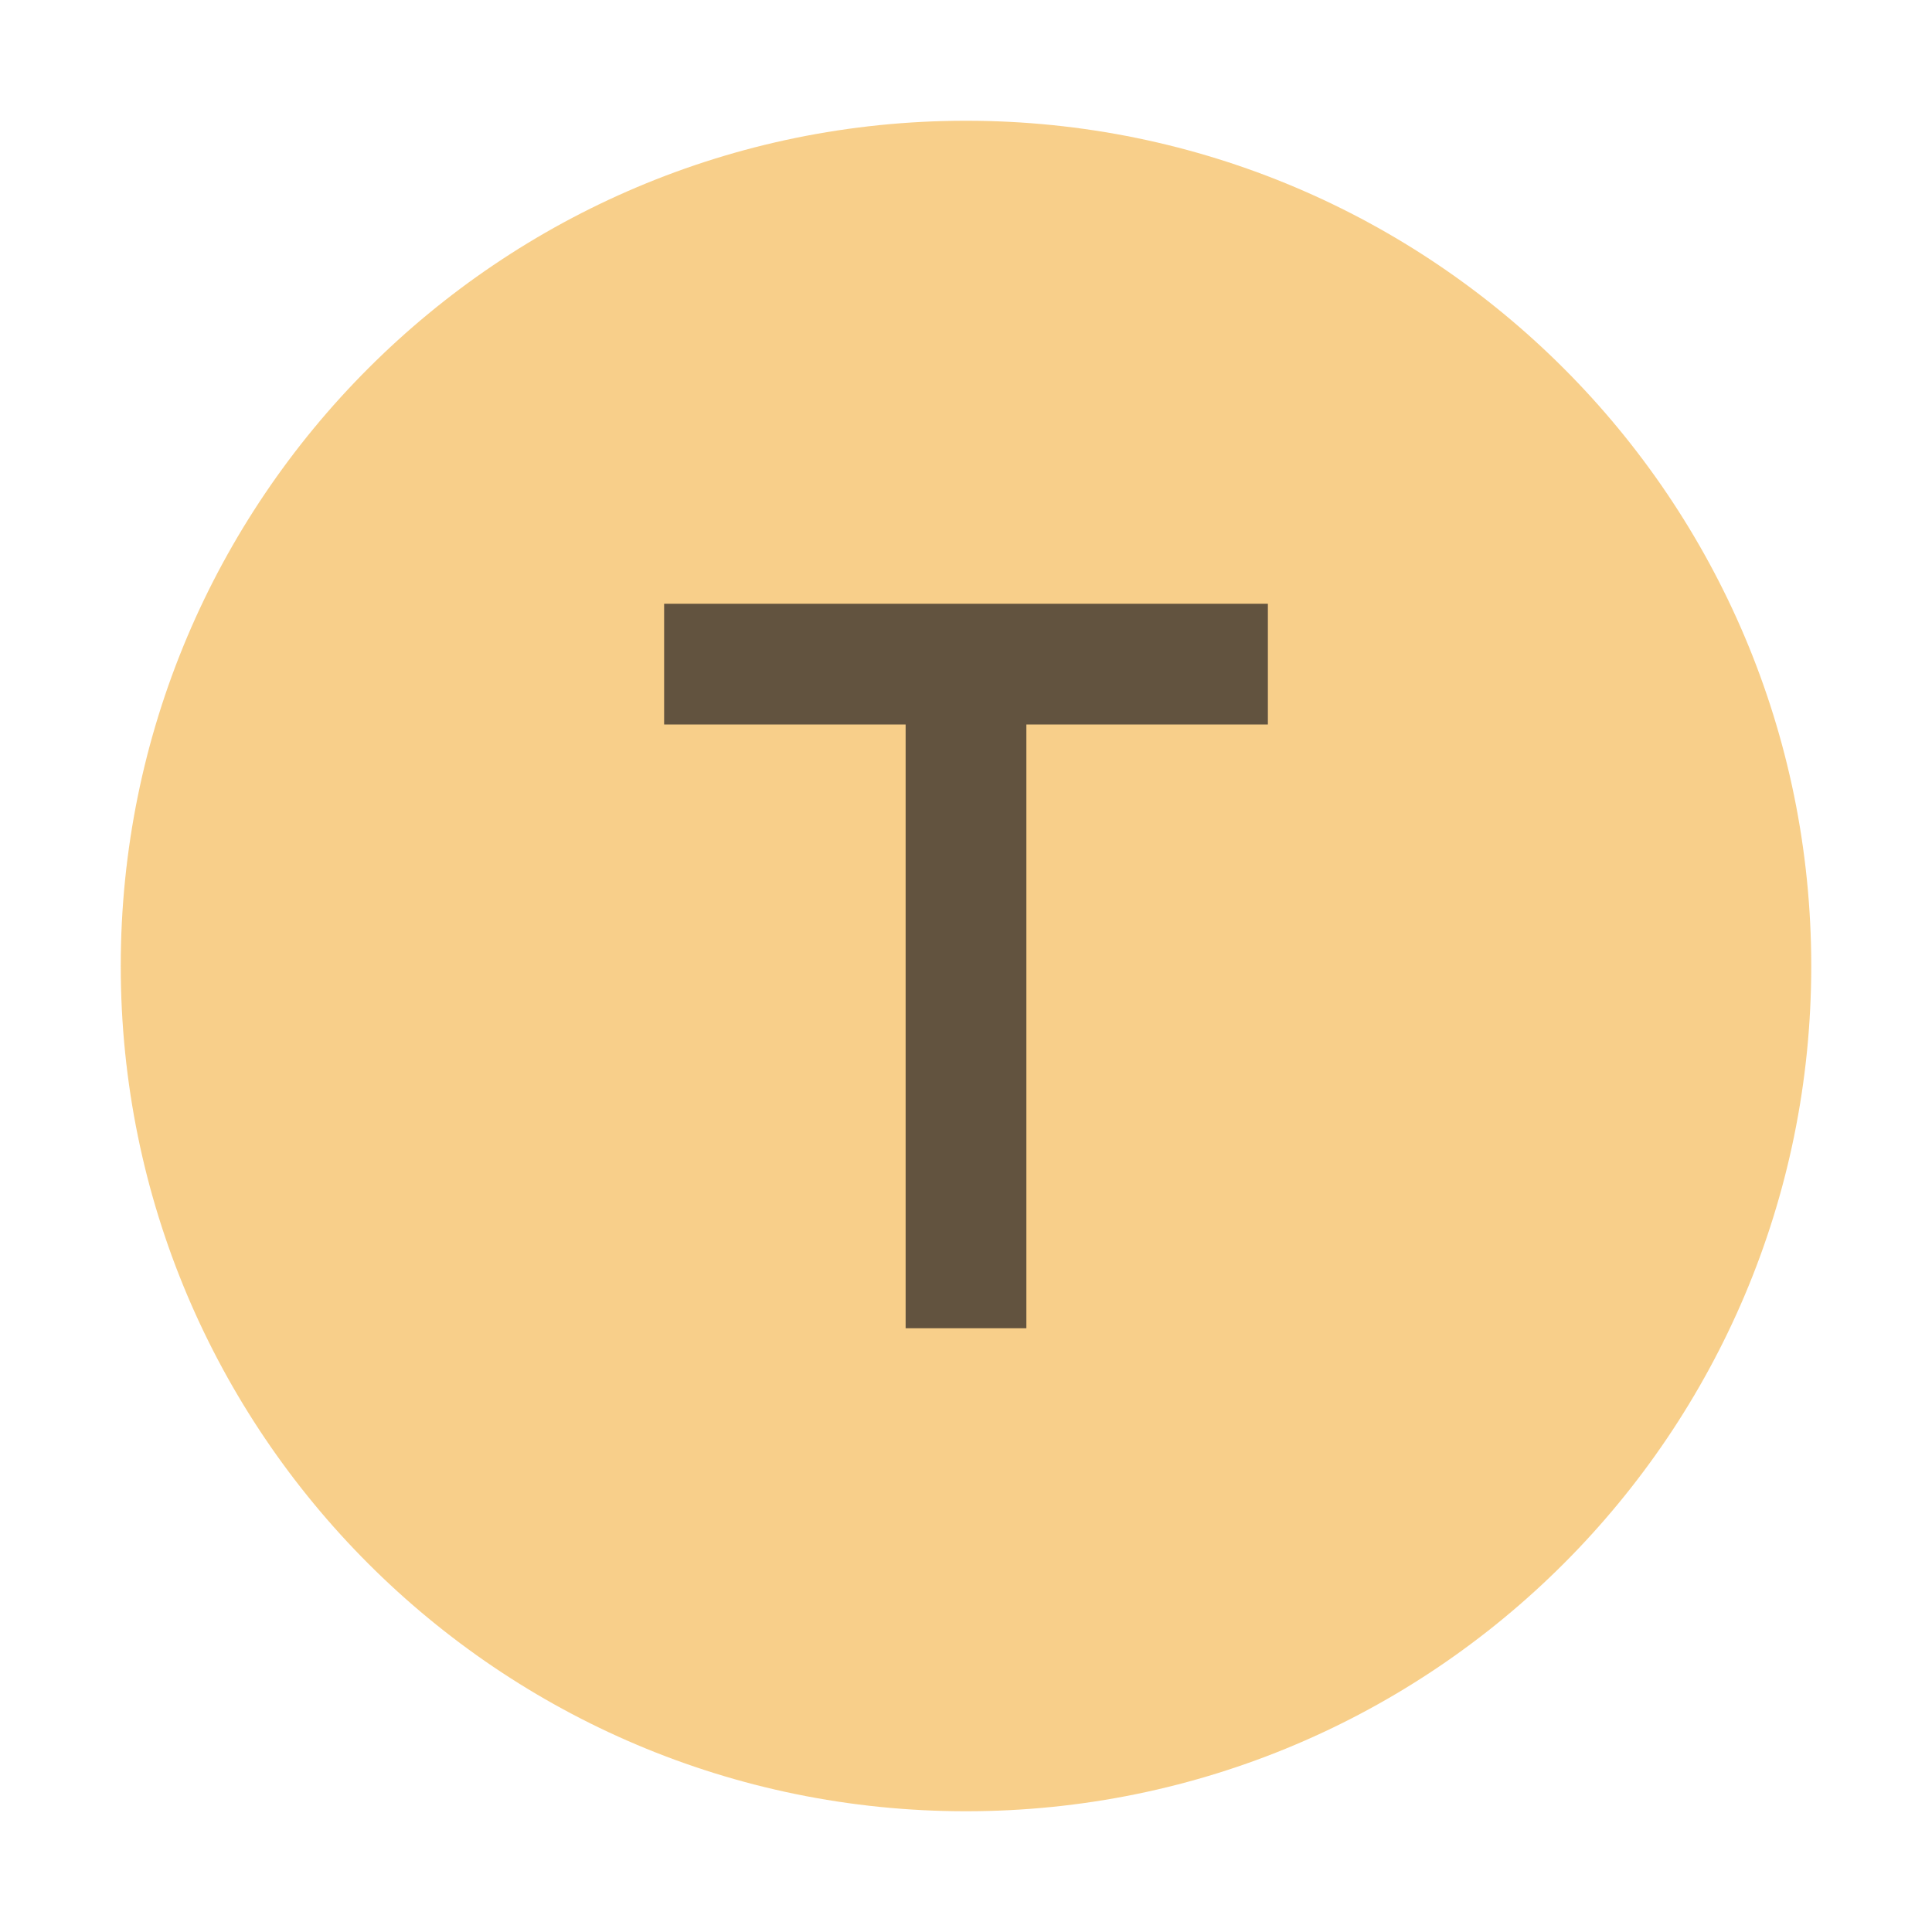
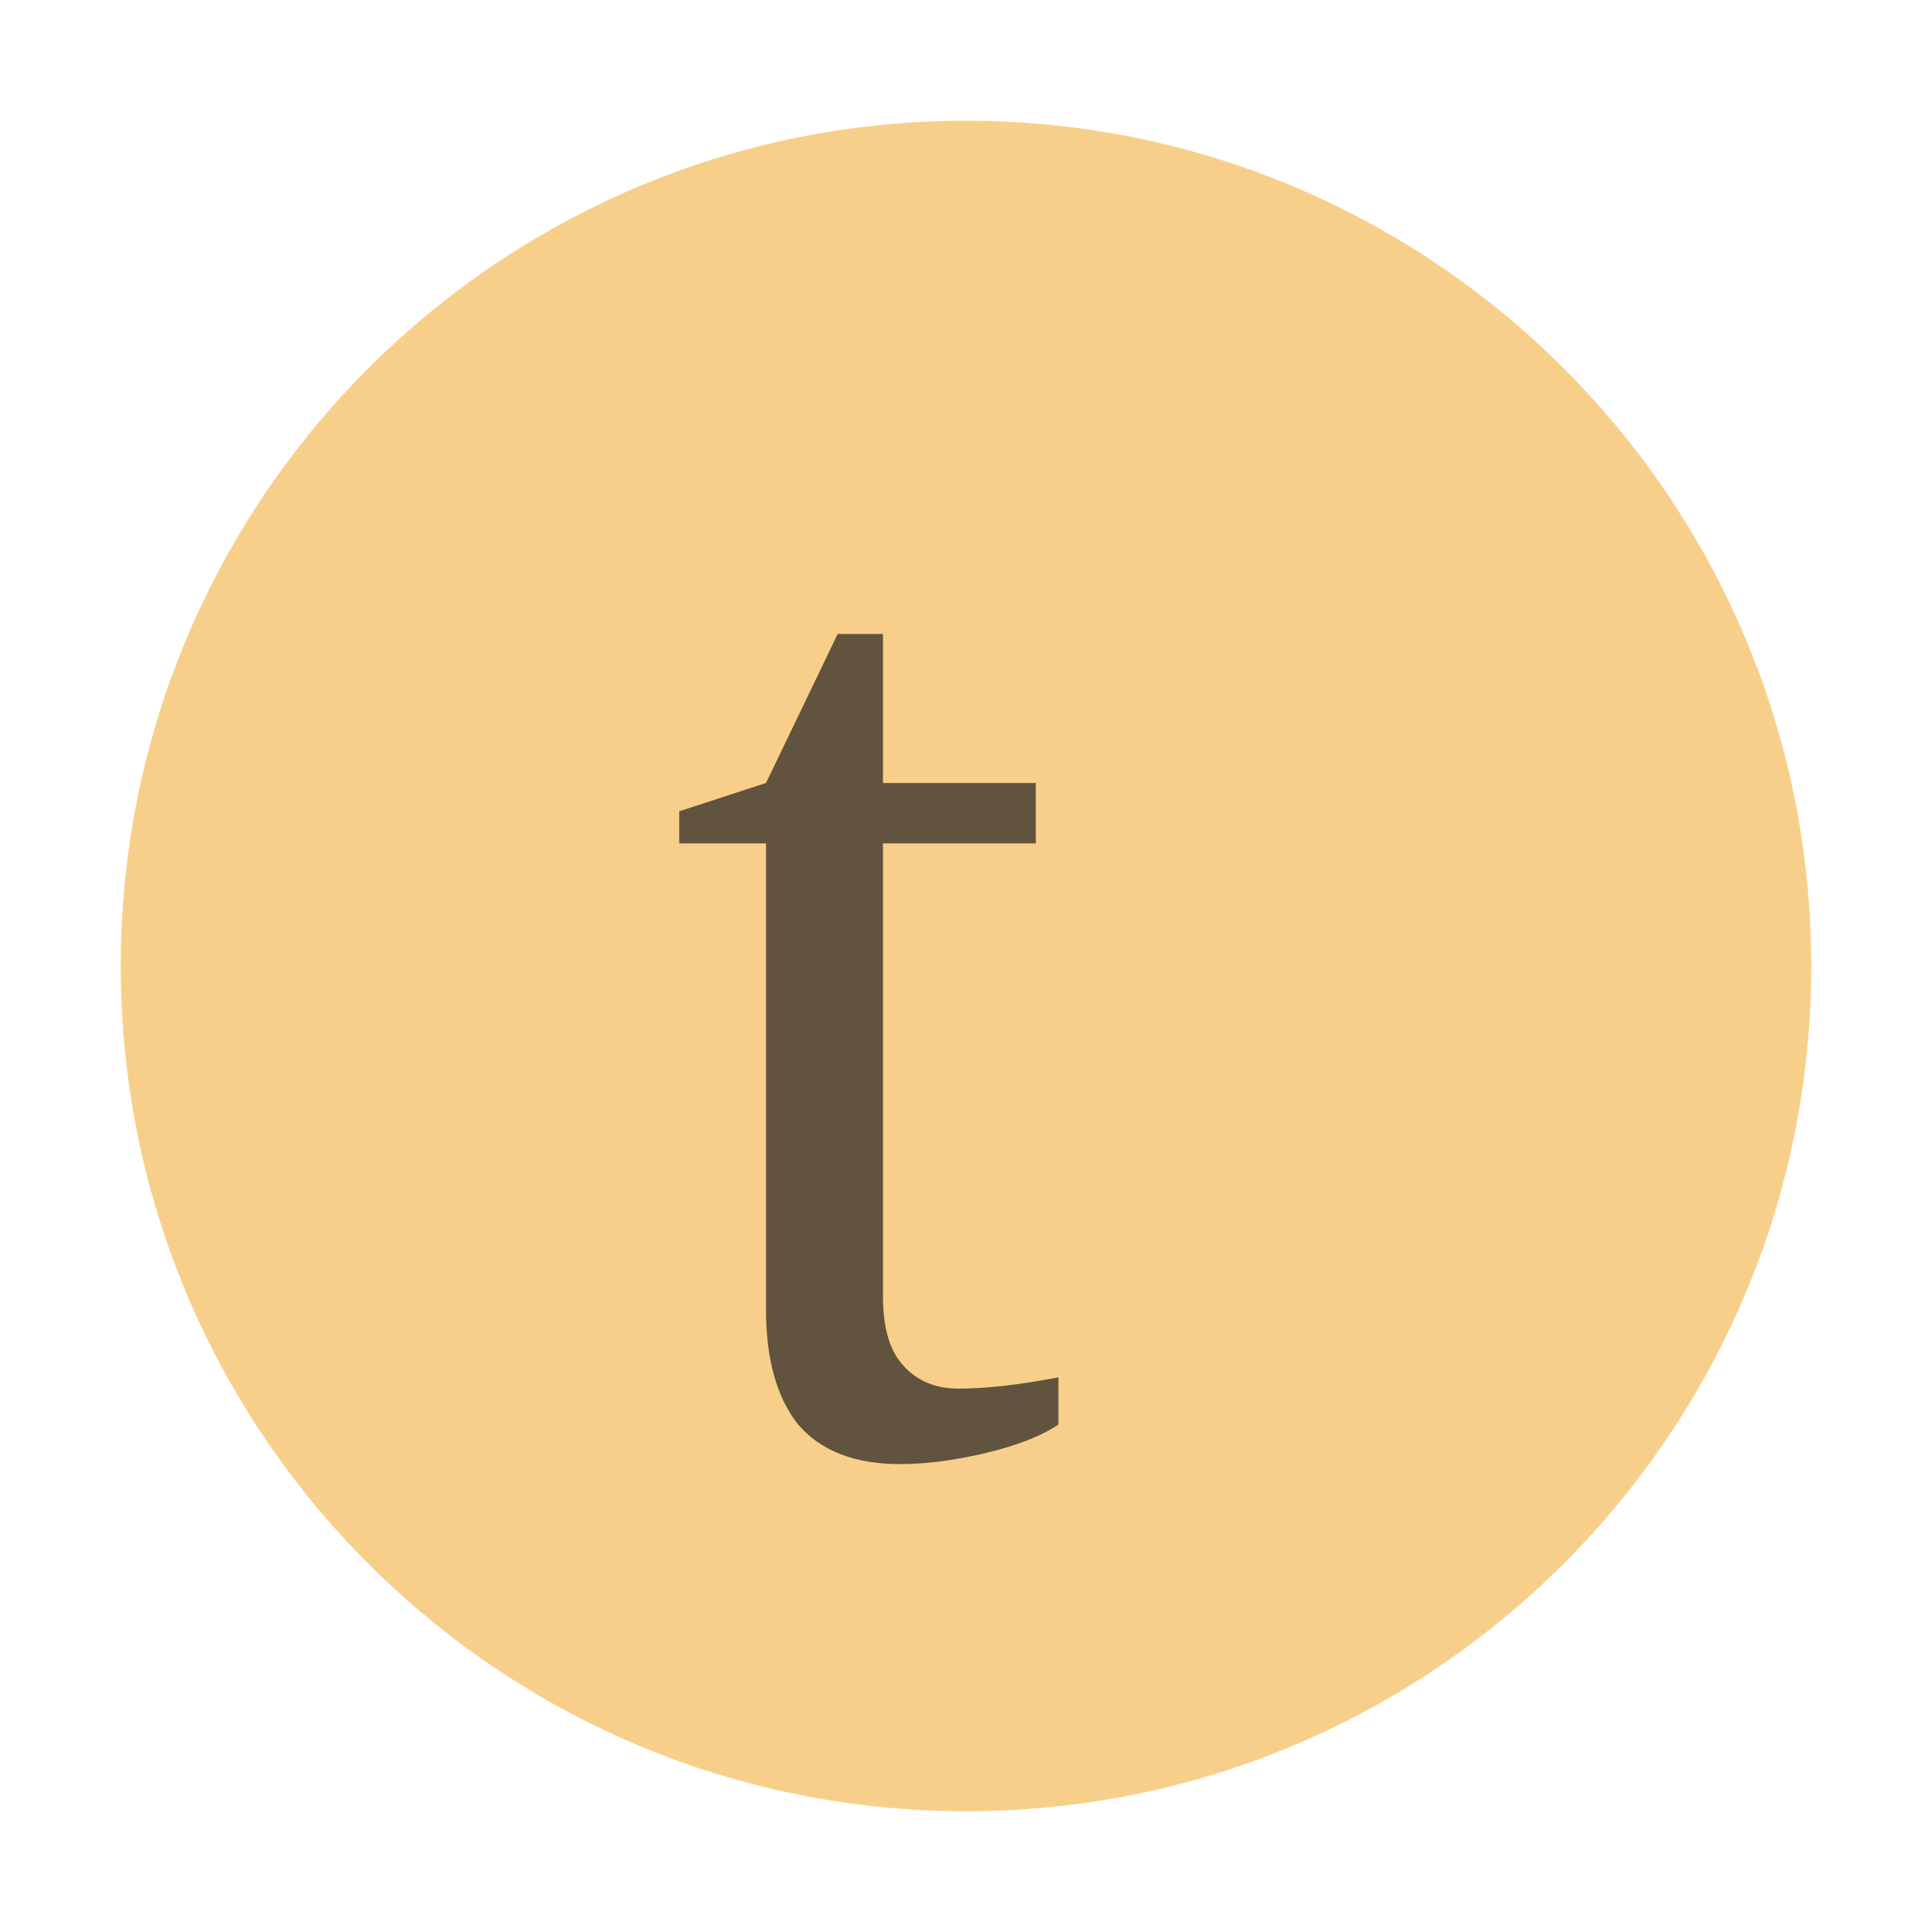
<svg xmlns="http://www.w3.org/2000/svg" width="16" height="16" viewBox="0 0 16 16">
  <g fill="none" fill-rule="evenodd">
    <path fill="#F4AF3D" fill-opacity=".6" d="M15,8 C15,11.866 11.866,15 8,15 C4.134,15 1,11.866 1,8 C1,4.134 4.134,1 8,1 C11.866,1 15,4.134 15,8" />
-     <polygon fill="#231F20" fill-opacity=".7" points="5.5 1 5.5 0 .5 0 .5 1 2.5 1 2.5 6 3.5 6 3.5 1" transform="translate(5 5)" />
+     <text fill="#231F20" fill-opacity=".7" x="5.5" y="12">t</text>
  </g>
</svg>
